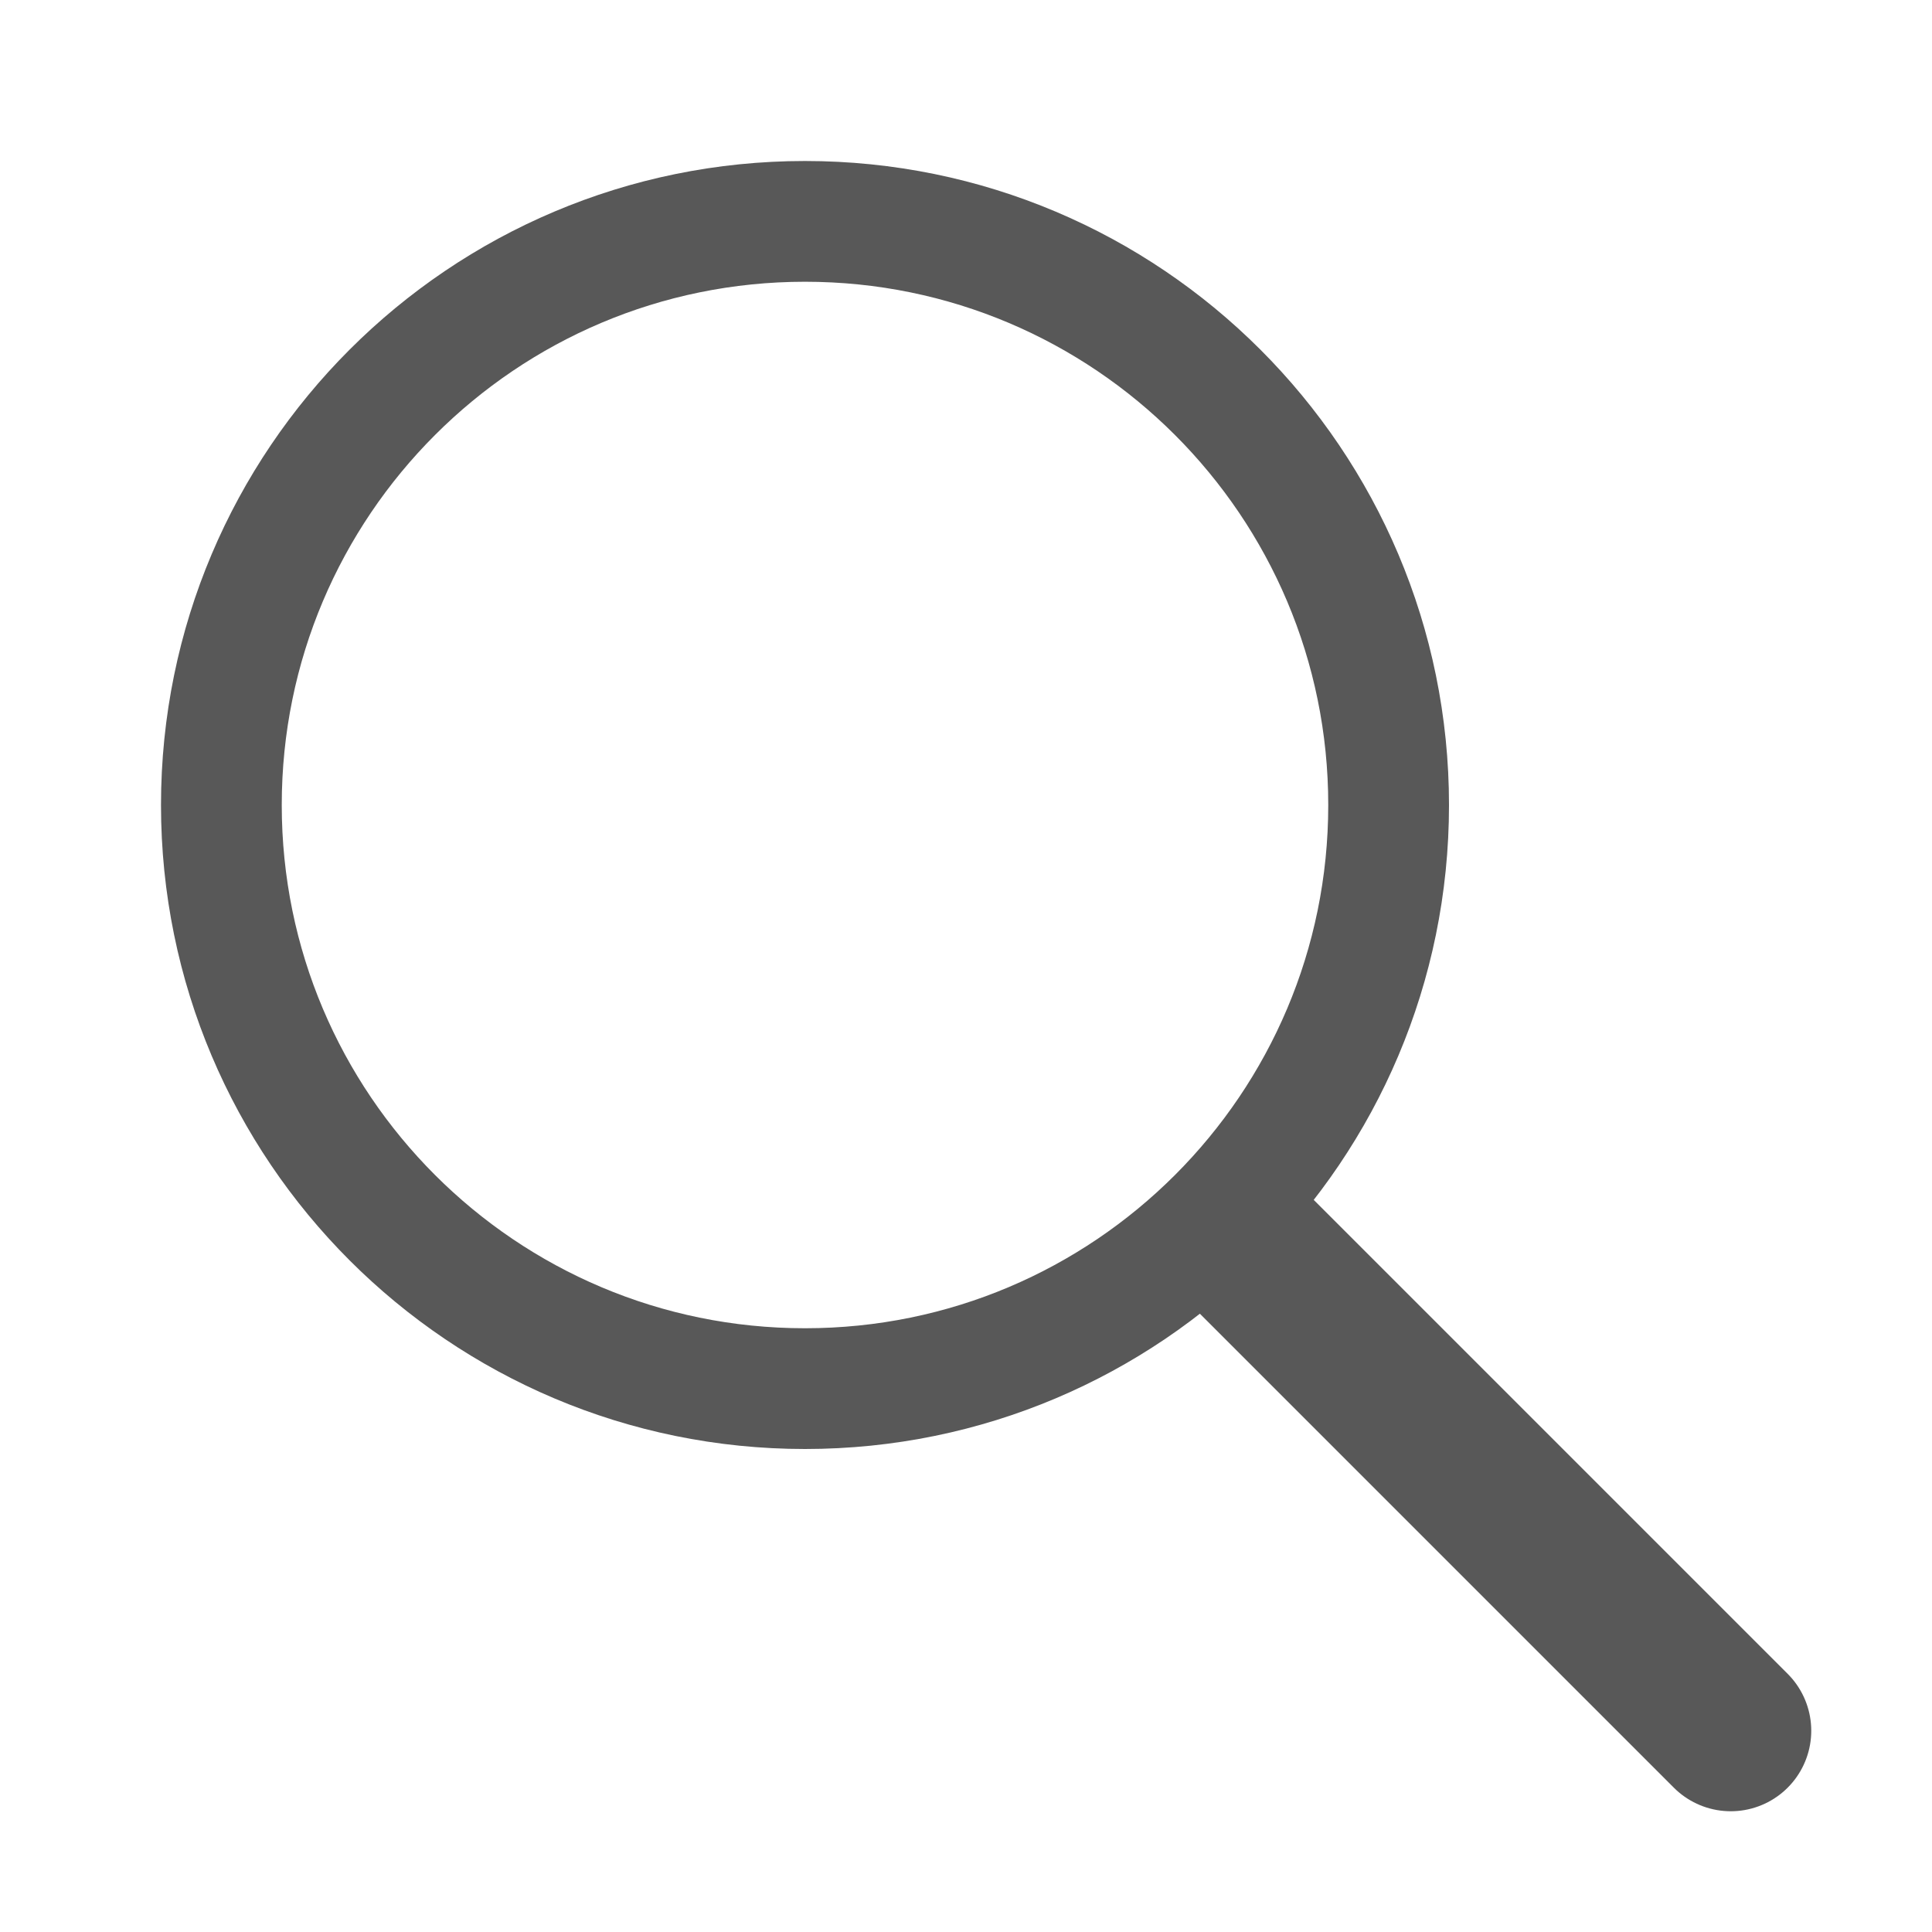
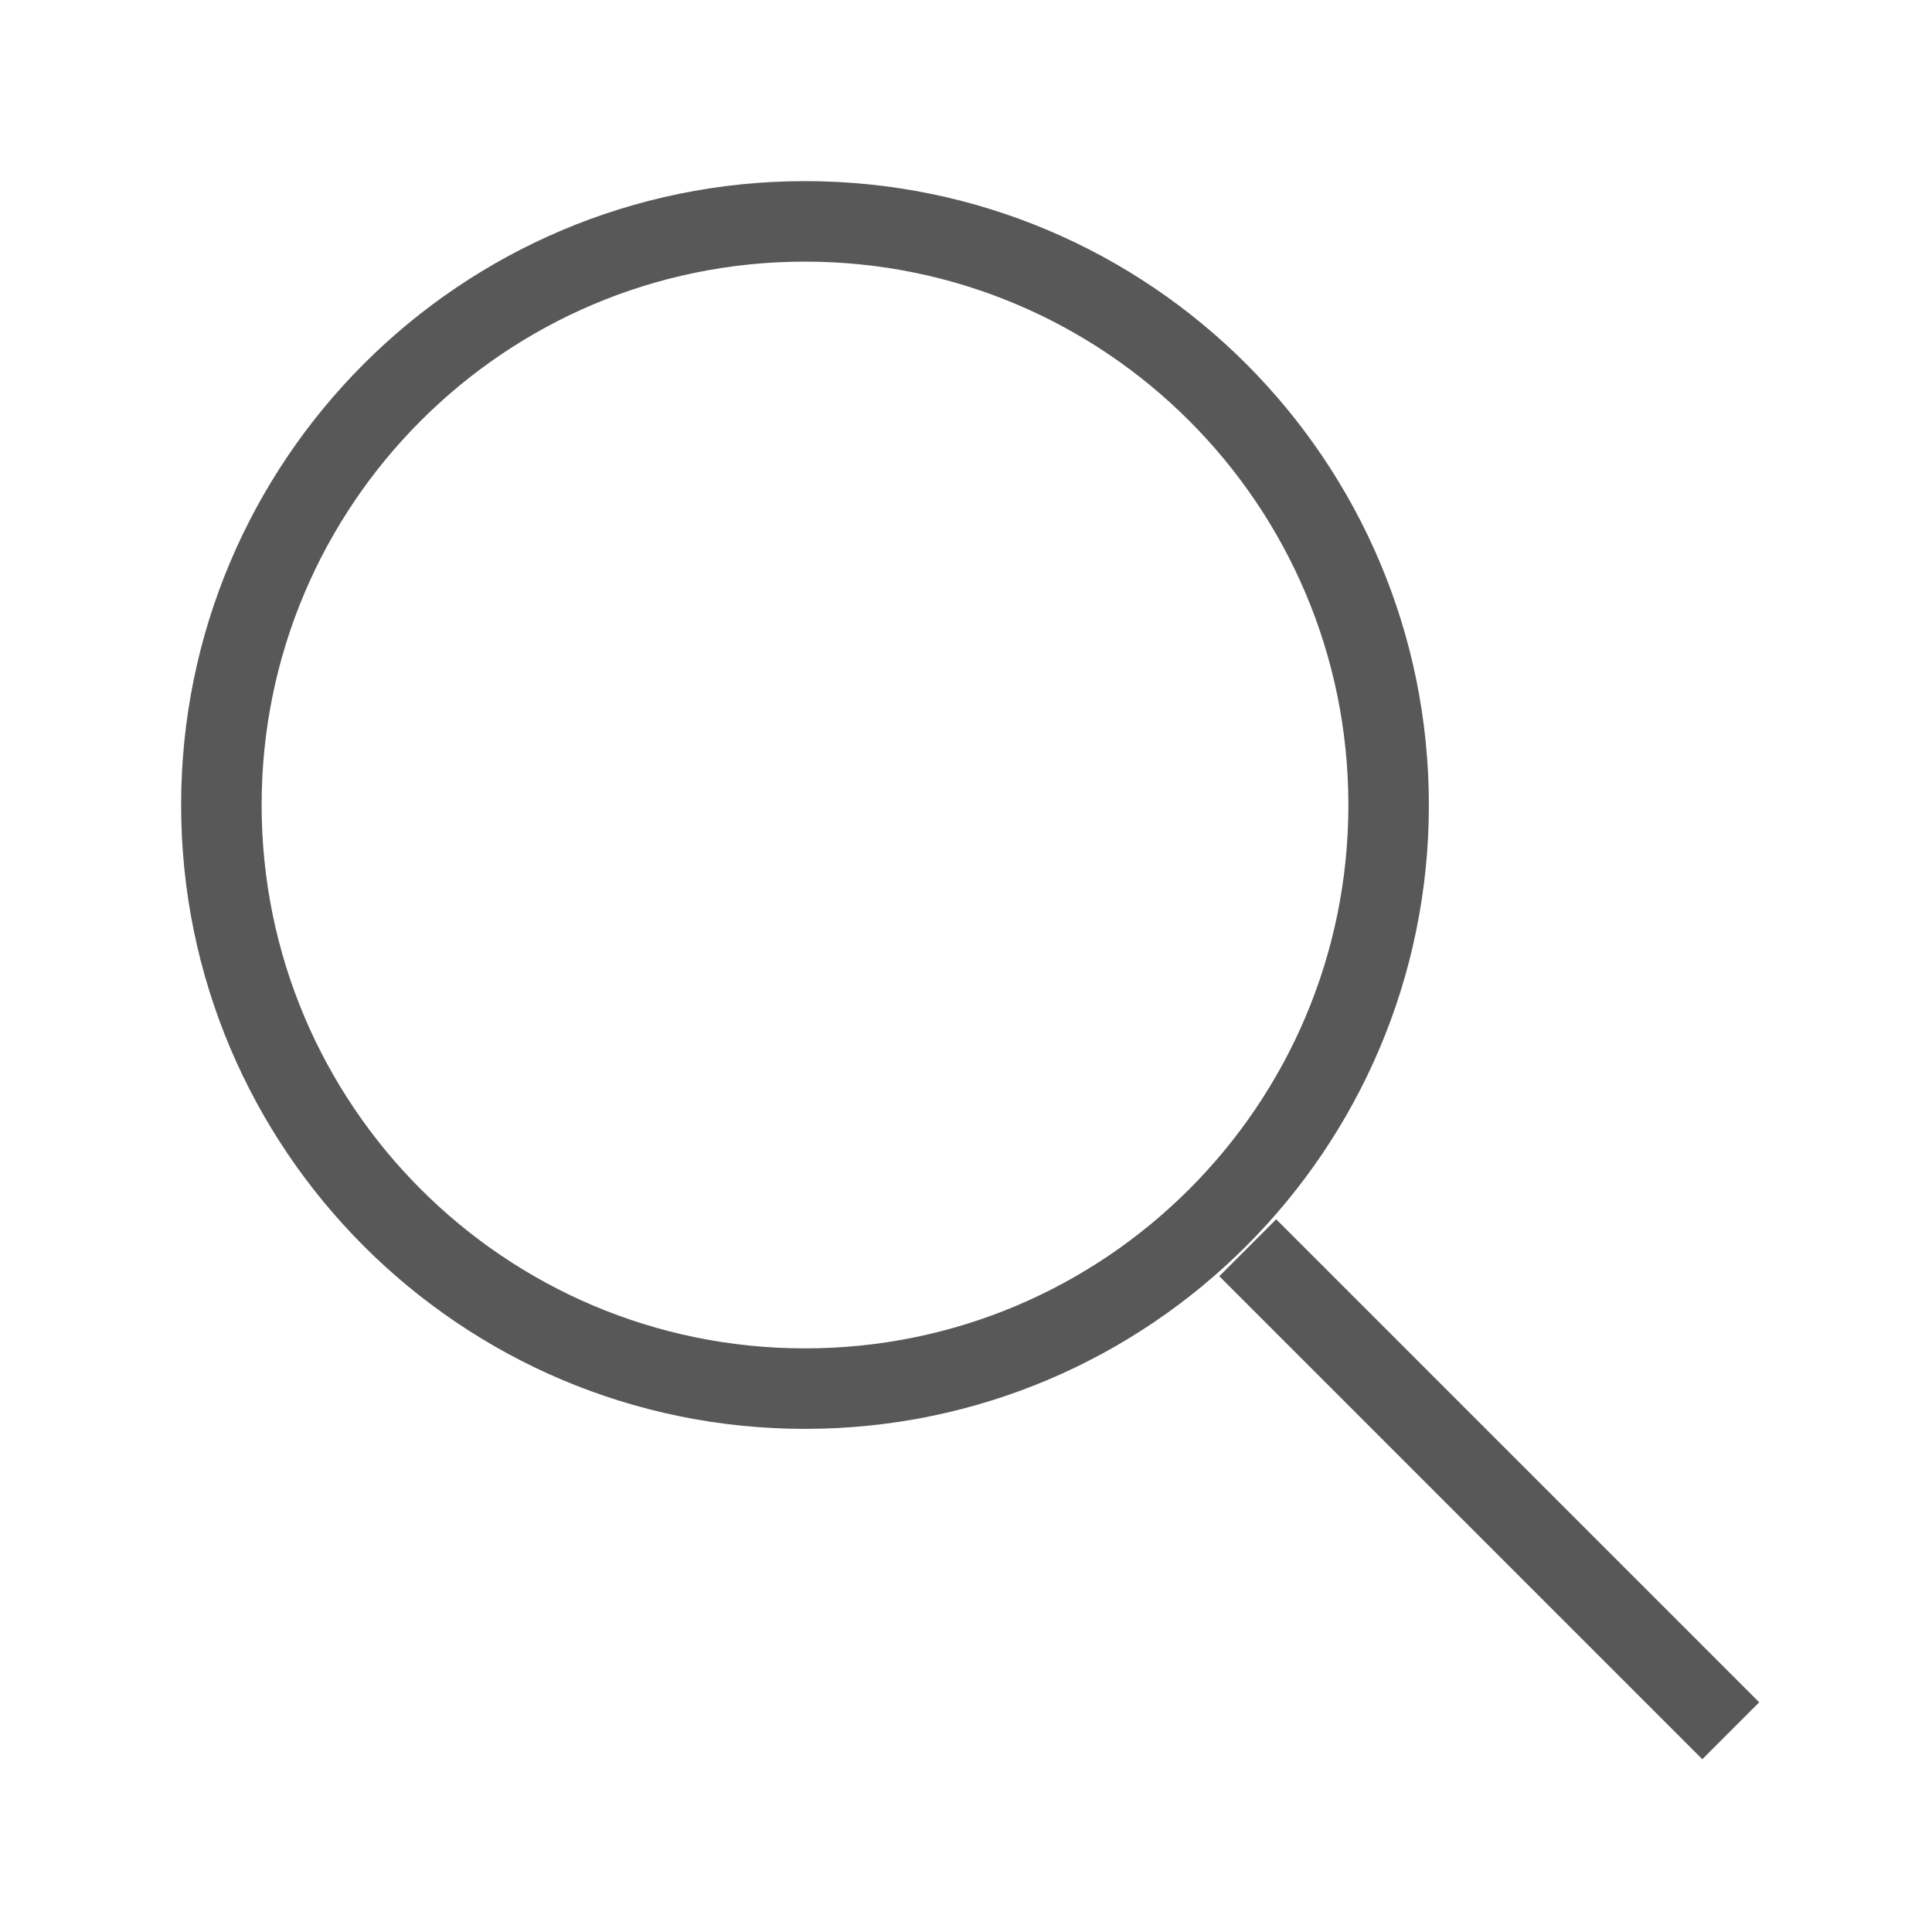
<svg xmlns="http://www.w3.org/2000/svg" id="search" width="24" height="24" viewBox="0 0 24 24">
  <defs>
    <style>
            .cls-1{fill:none}
        </style>
  </defs>
  <path id="사각형_1956" d="M0 0H24V24H0z" class="cls-1" />
-   <g id="타원_455" fill="none" stroke="#585858" stroke-width="1.5px" transform="translate(2 2)">
+   <g id="타원_455" fill="none" stroke="#585858" strokeWidth="1.5px" transform="translate(2 2)">
    <circle cx="8" cy="8" r="8" stroke="none" />
    <circle cx="8" cy="8" r="7.25" class="cls-1" />
  </g>
-   <path id="선_228" fill="none" stroke="#585858" stroke-linecap="round" stroke-width="2px" d="M0 0L6 6" transform="translate(15.5 15.5)" />
+   <path id="선_228" fill="none" stroke="#585858" strokeLinecap="round" strokeWidth="2px" d="M0 0L6 6" transform="translate(15.5 15.5)" />
</svg>
